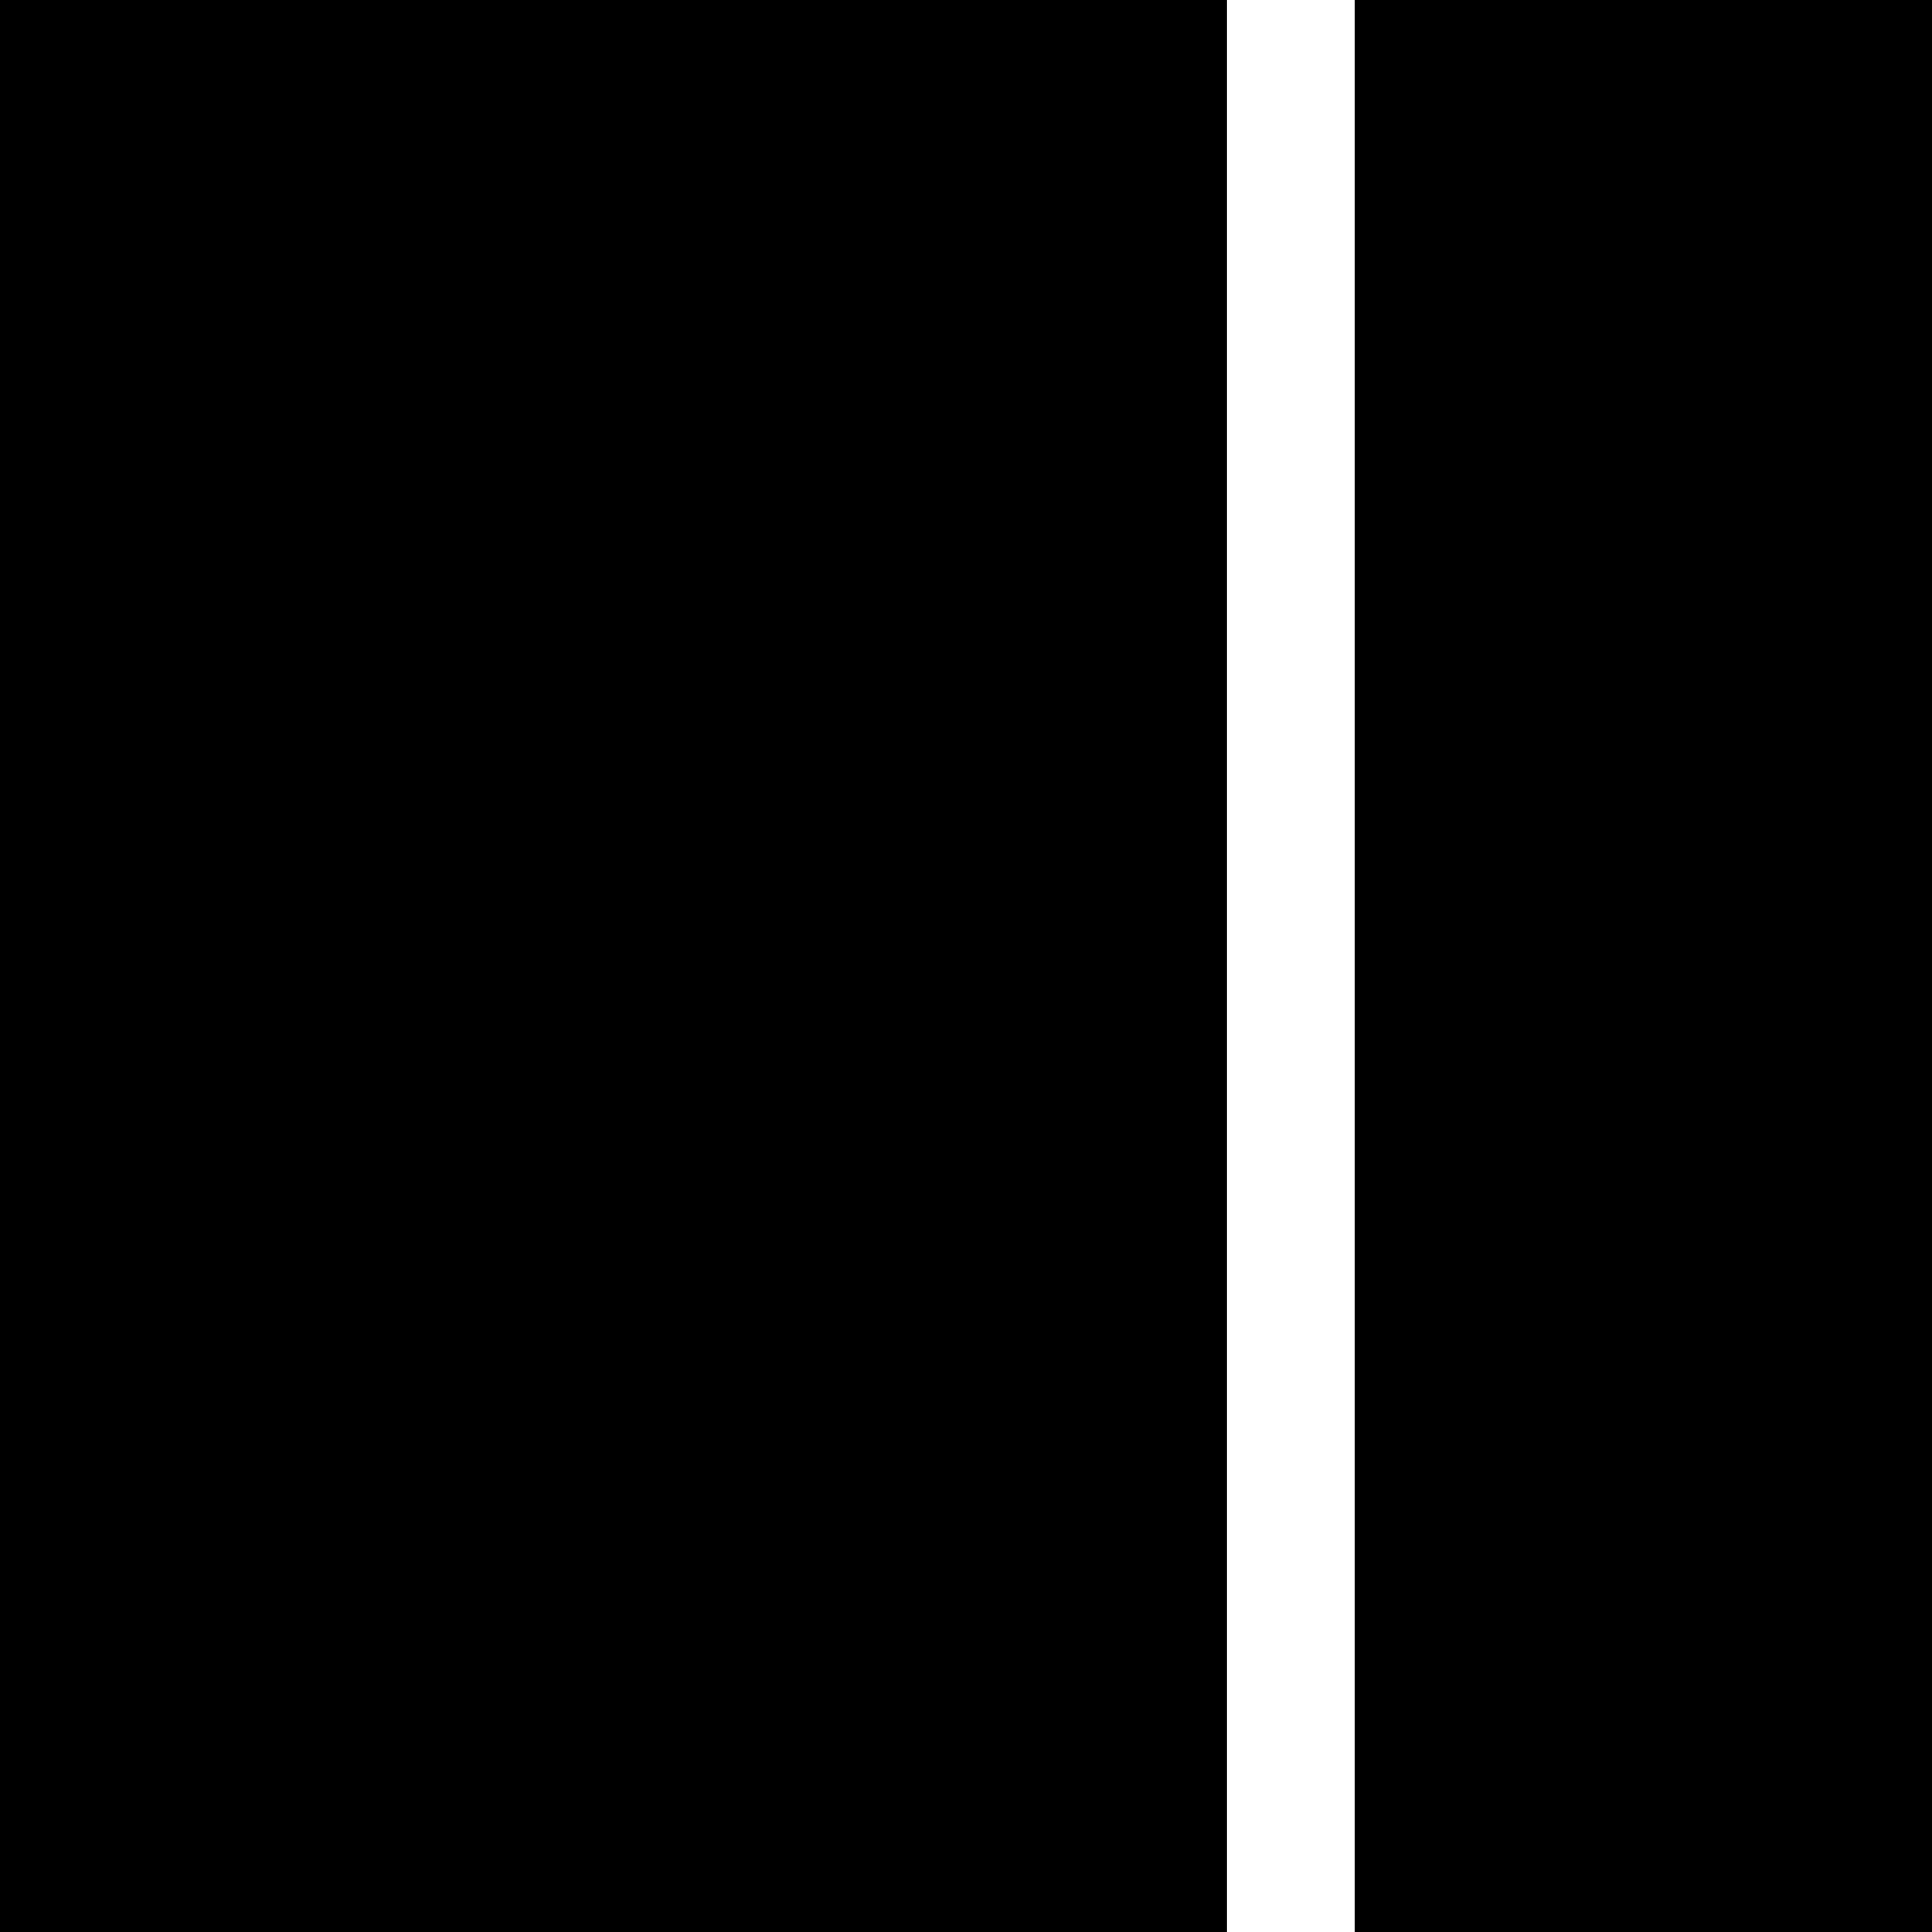
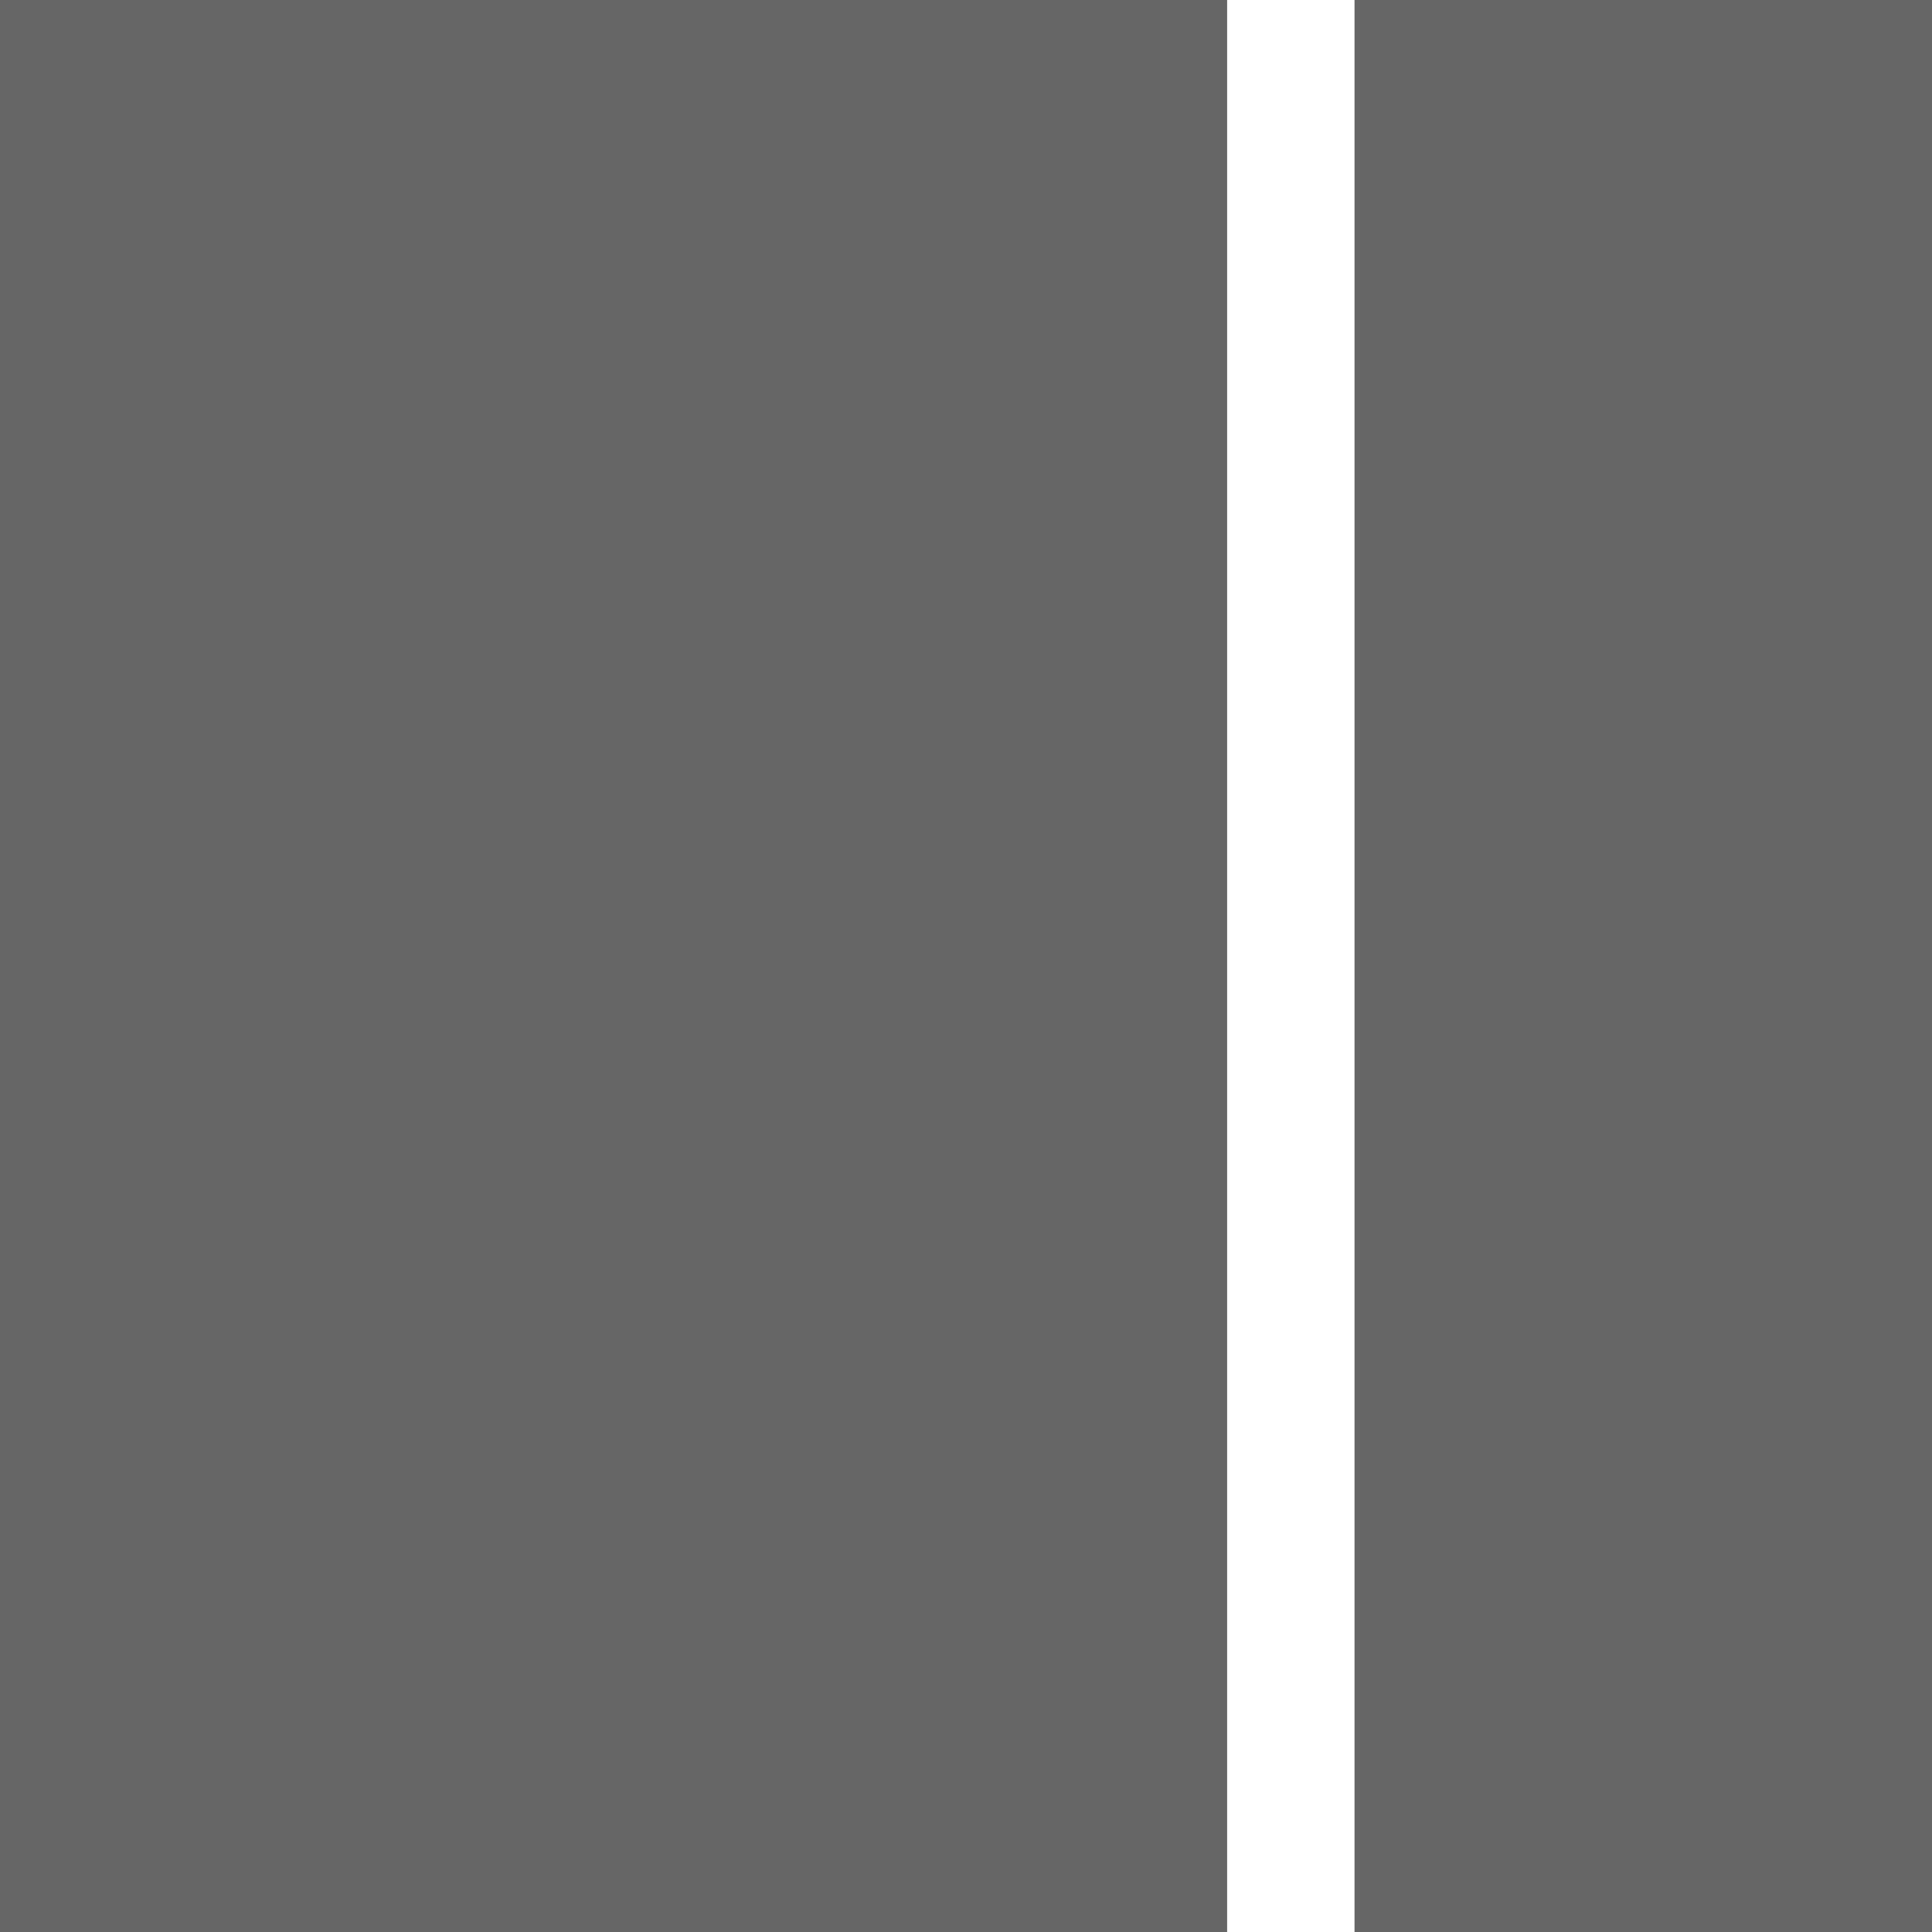
<svg xmlns="http://www.w3.org/2000/svg" version="1.1" id="Layer_1" x="0px" y="0px" viewBox="0 0 455 455" style="enable-background:new 0 0 455 455;" xml:space="preserve">
  <g>
-     <rect width="289" height="455" />
-     <rect x="319" width="136" height="455" />
+     <rect width="289" height="455" fill="#666" />
+     <rect x="319" width="136" height="455" fill="#666" />
  </g>
  <g>
</g>
  <g>
</g>
  <g>
</g>
  <g>
</g>
  <g>
</g>
  <g>
</g>
  <g>
</g>
  <g>
</g>
  <g>
</g>
  <g>
</g>
  <g>
</g>
  <g>
</g>
  <g>
</g>
  <g>
</g>
  <g>
</g>
</svg>
